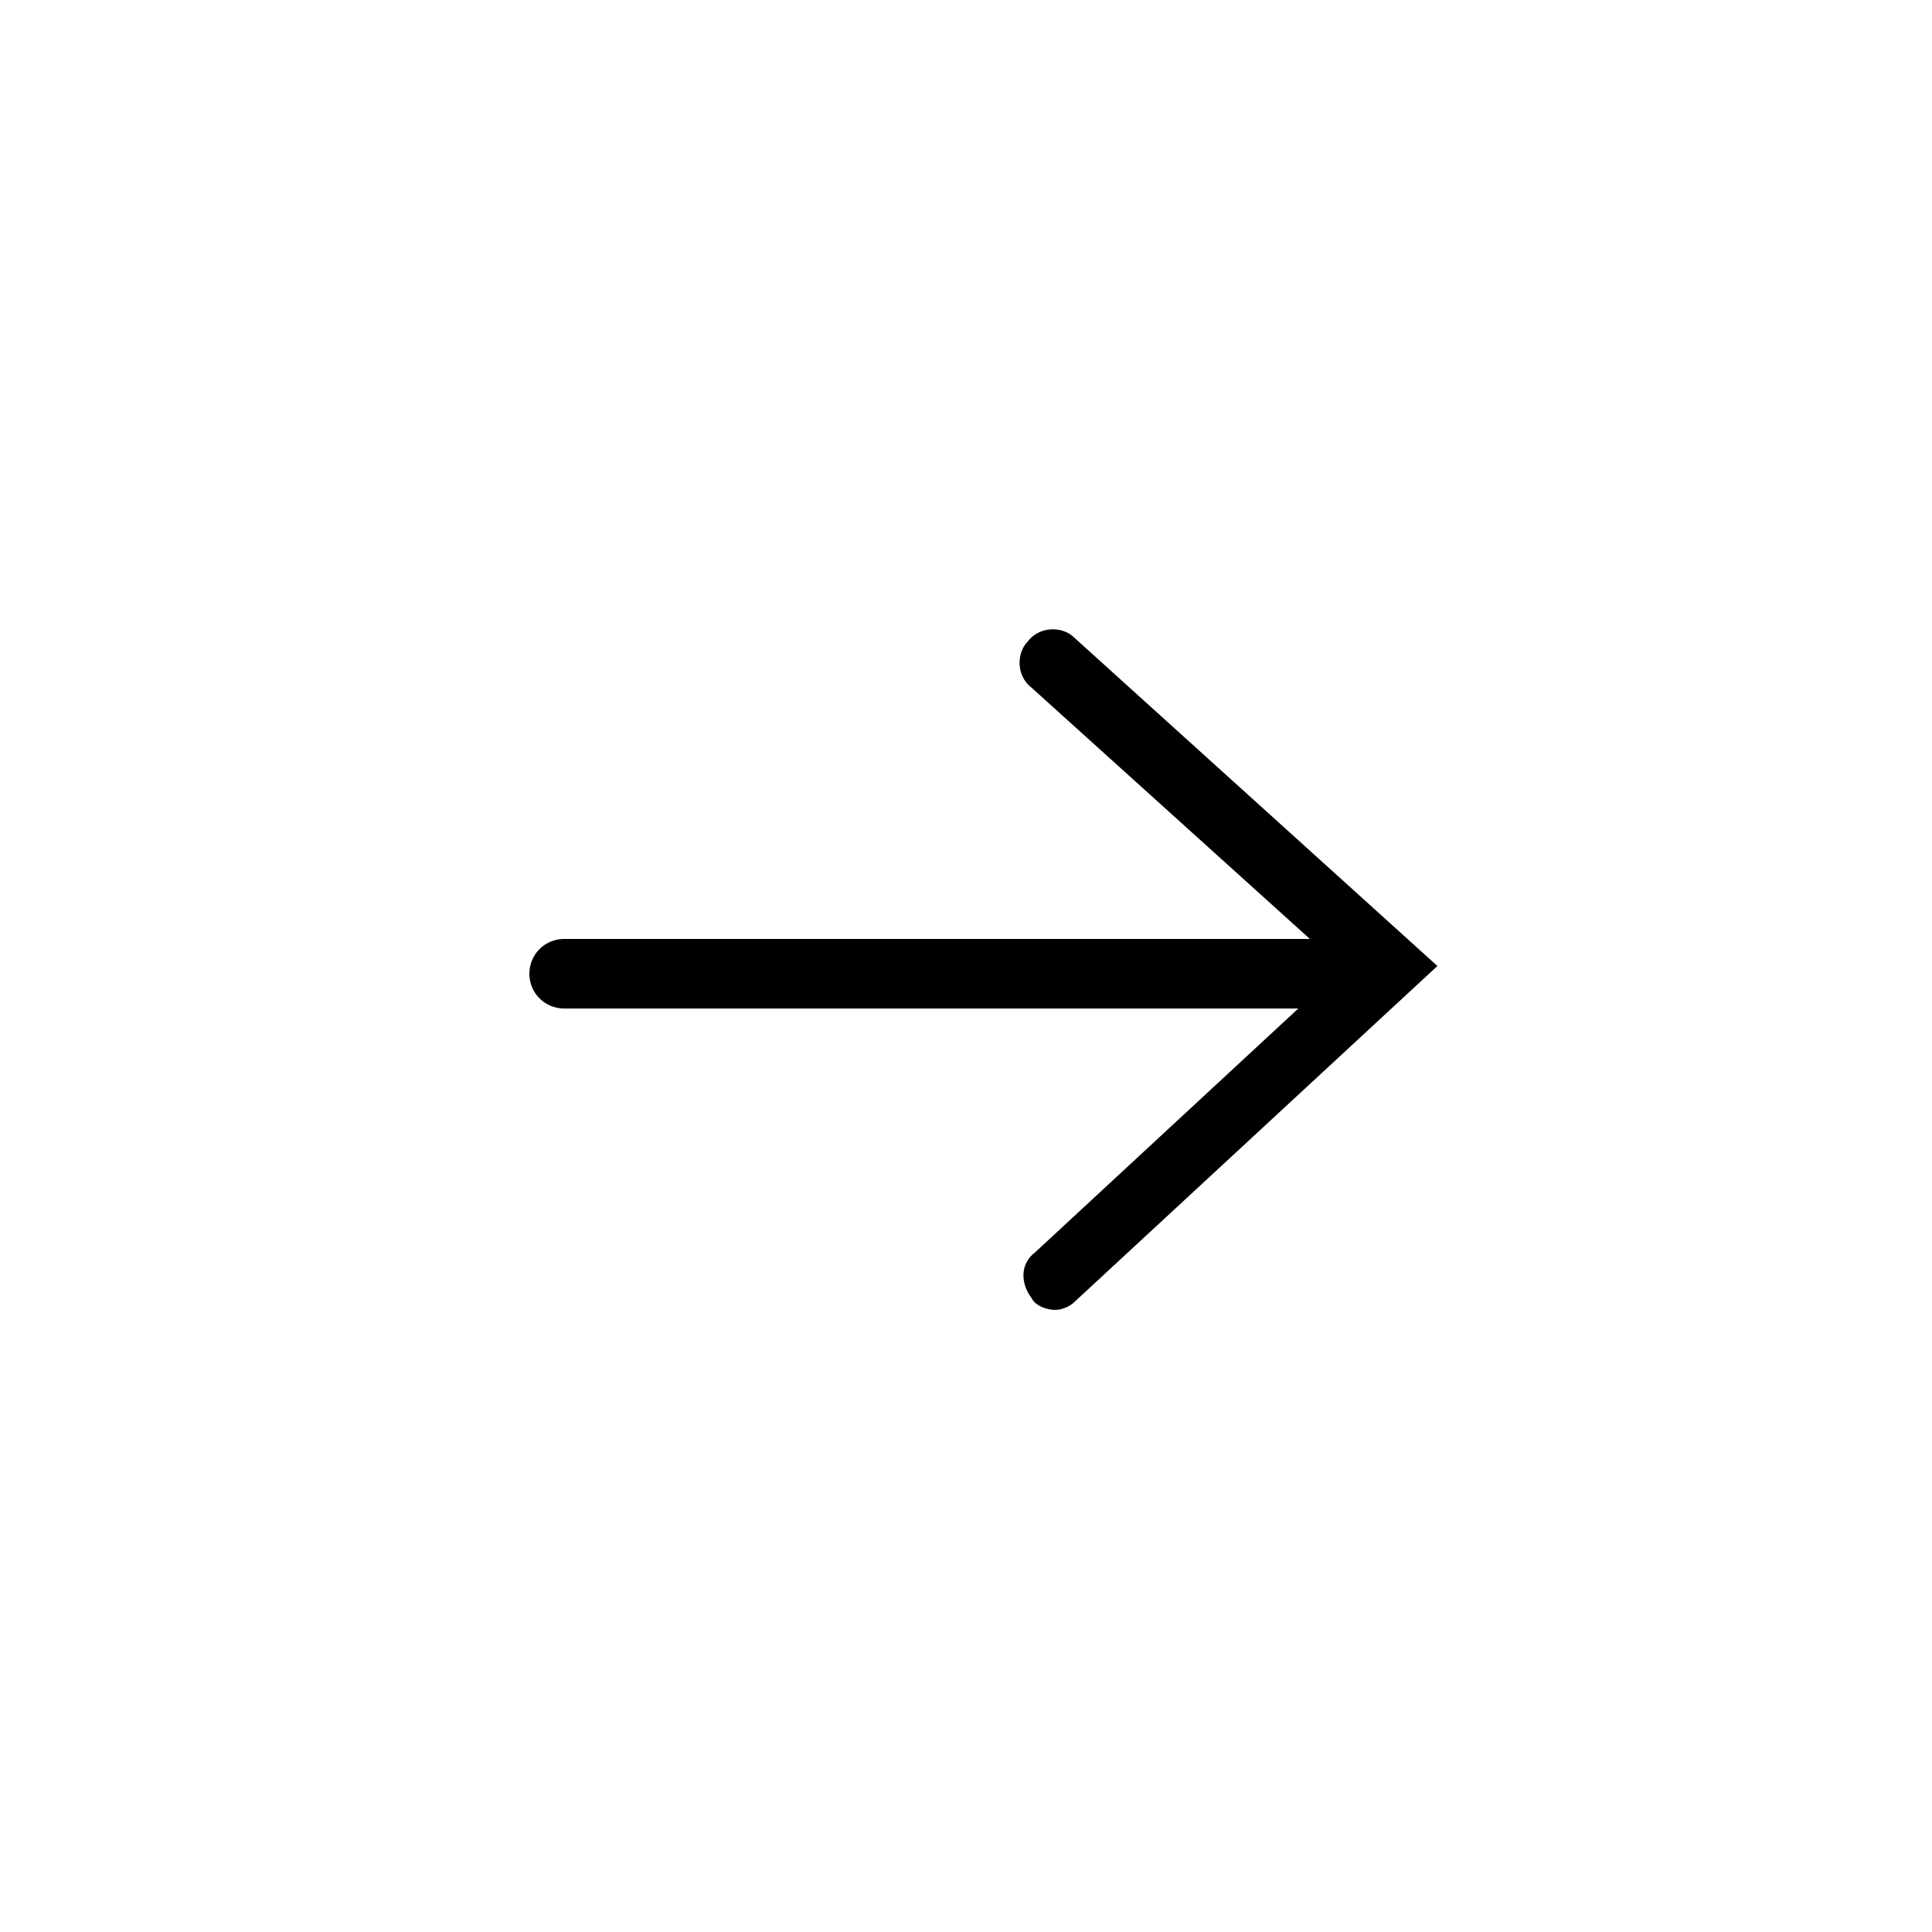
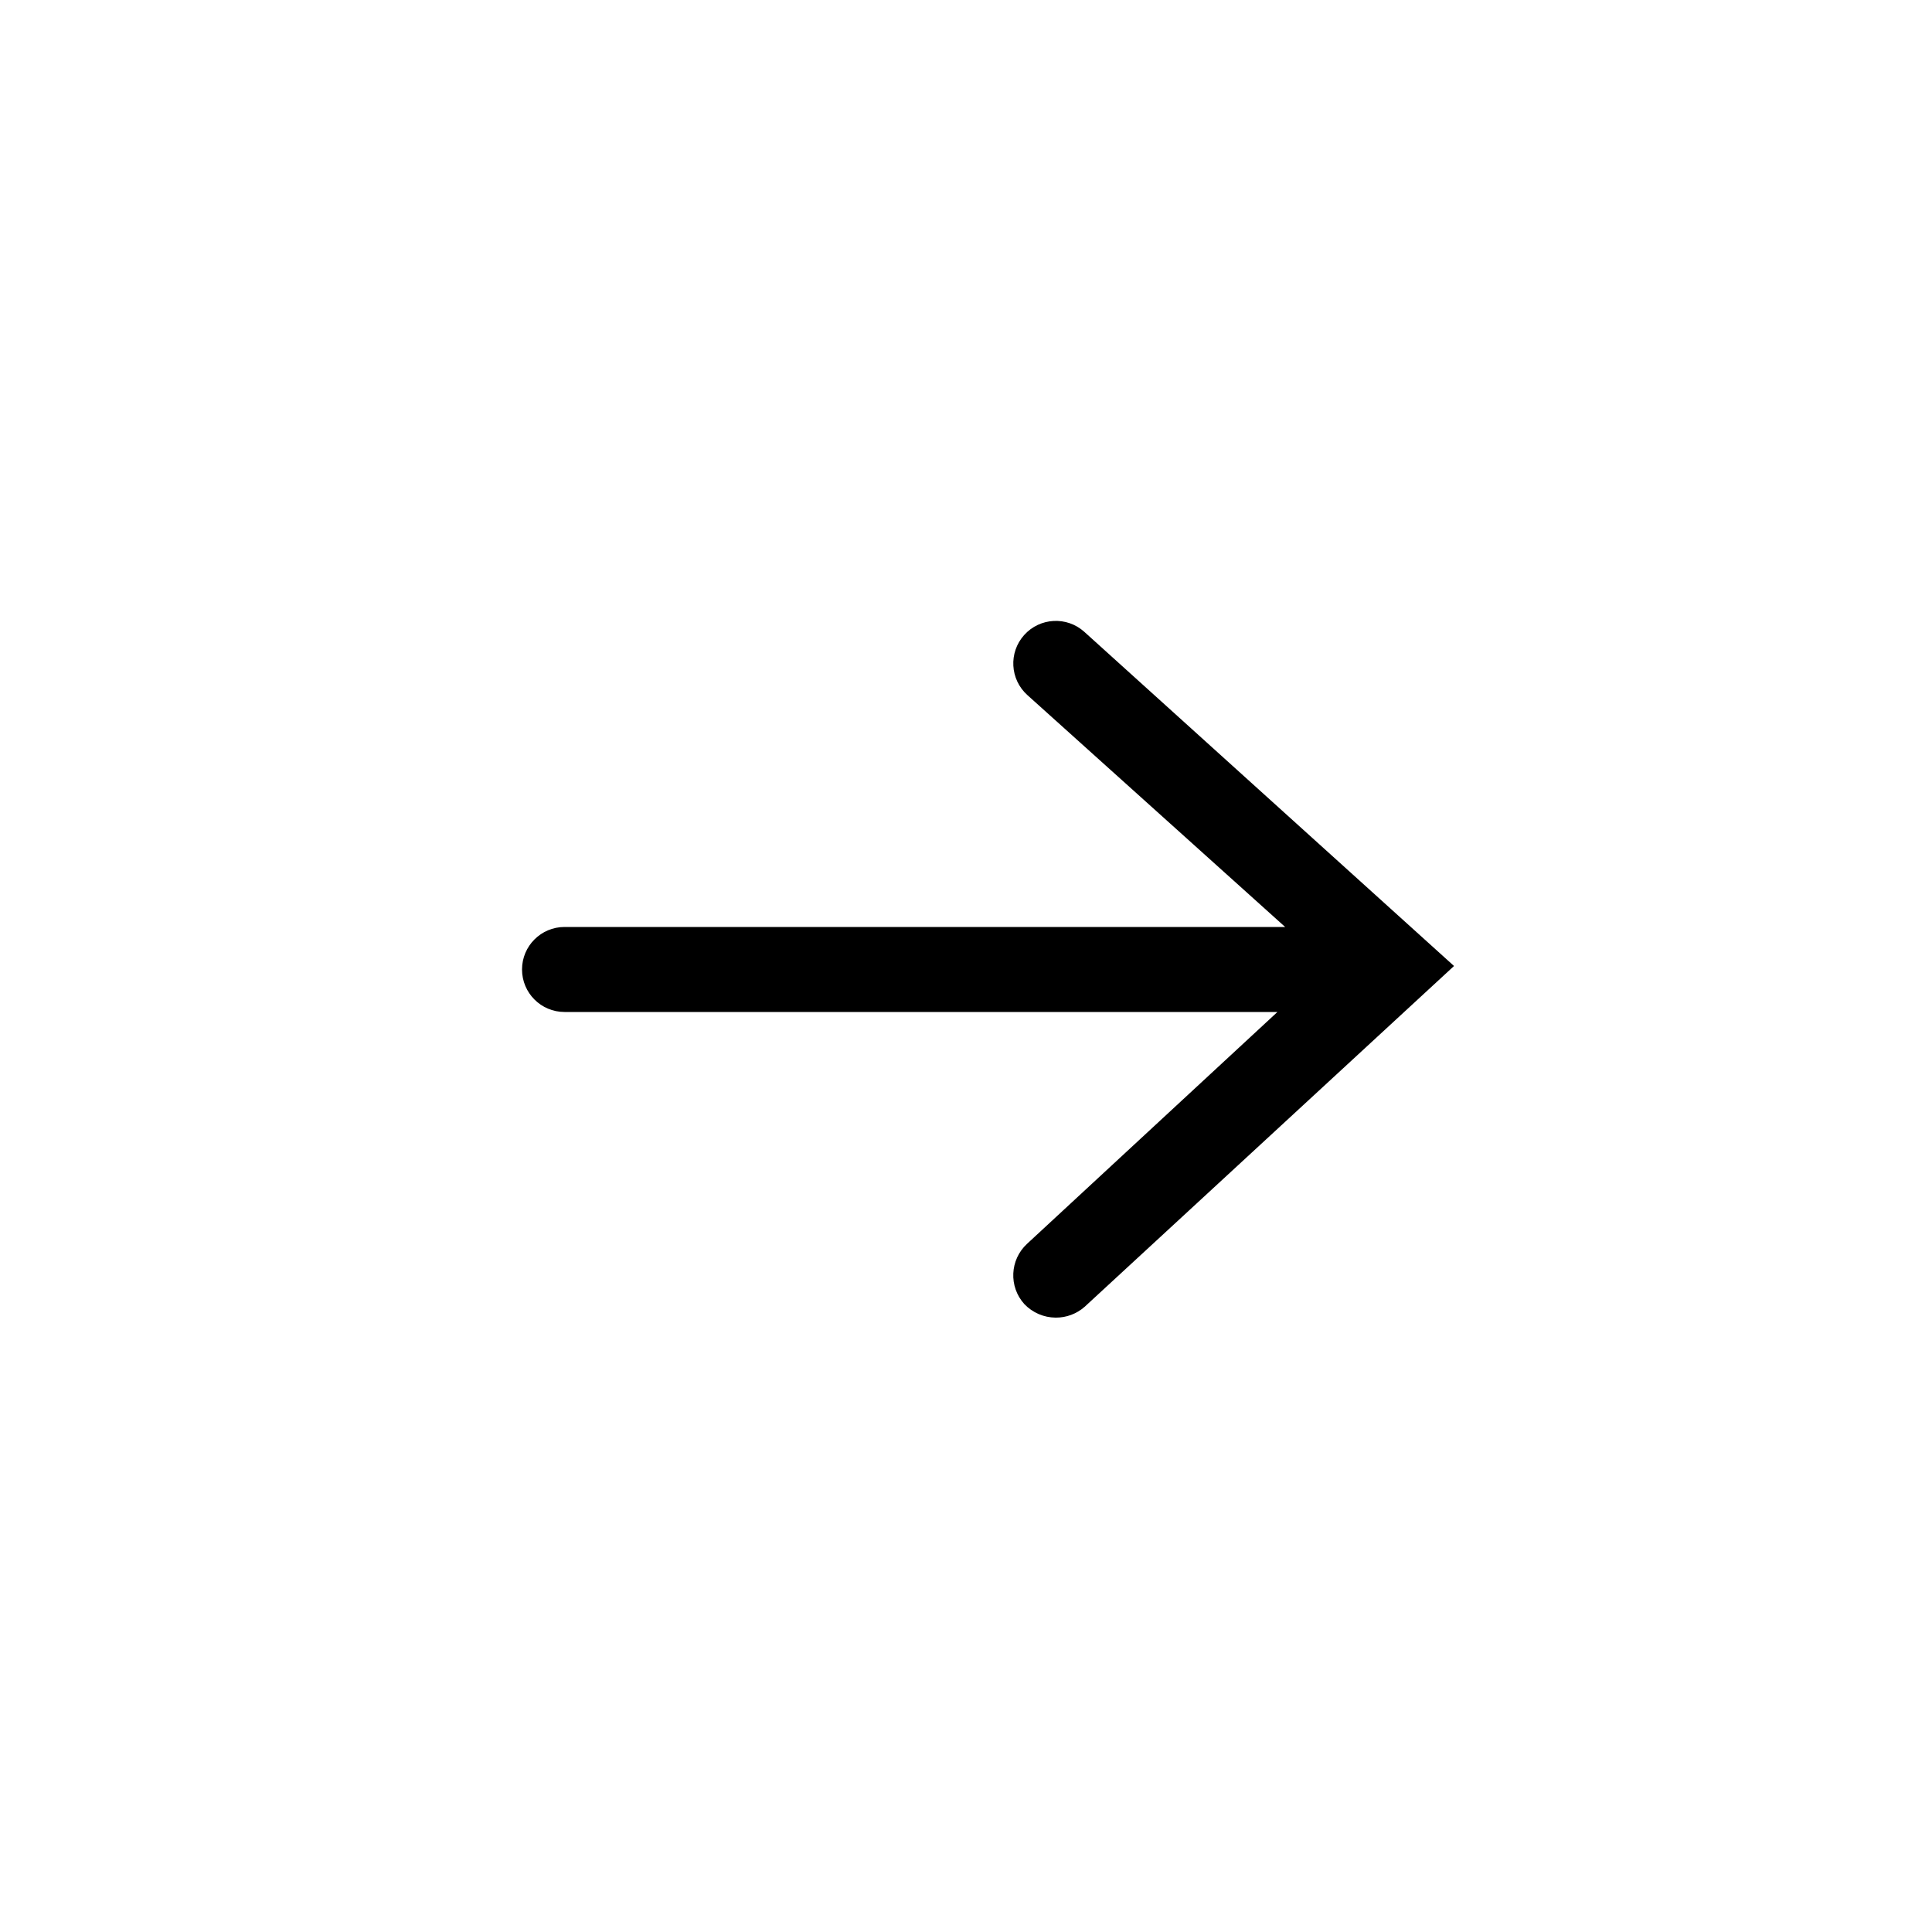
- <svg xmlns="http://www.w3.org/2000/svg" version="1.1" id="Ebene_1" x="0px" y="0px" viewBox="0 0 50 50" style="enable-background:new 0 0 50 50;" xml:space="preserve">
-   <g id="Ebene_7">
-     <g>
-       <path d="M27.3,33.9c-0.2,0-0.5-0.1-0.6-0.3c-0.3-0.4-0.3-0.9,0.1-1.2l6.8-6.3h-19c-0.5,0-0.9-0.4-0.9-0.9s0.4-0.9,0.9-0.9h19.3    l-7.2-6.5c-0.4-0.3-0.4-0.9-0.1-1.2c0.3-0.4,0.9-0.4,1.2-0.1l9.4,8.5l-9.4,8.7C27.7,33.8,27.5,33.9,27.3,33.9z" />
-     </g>
+ <svg xmlns="http://www.w3.org/2000/svg" viewBox="0 0 50 50">
+   <g id="Ebene_7" data-name="Ebene 7">
+     <path d="M27.32,34.1a1.13,1.13,0,0,1-.81-.35,1.11,1.11,0,0,1,.07-1.56l6.48-6H14.61a1.1,1.1,0,1,1,0-2.2H33.26l-6.67-6a1.1,1.1,0,0,1,1.47-1.64L37.63,25l-9.56,8.82A1.12,1.12,0,0,1,27.32,34.1Z" />
  </g>
</svg>
